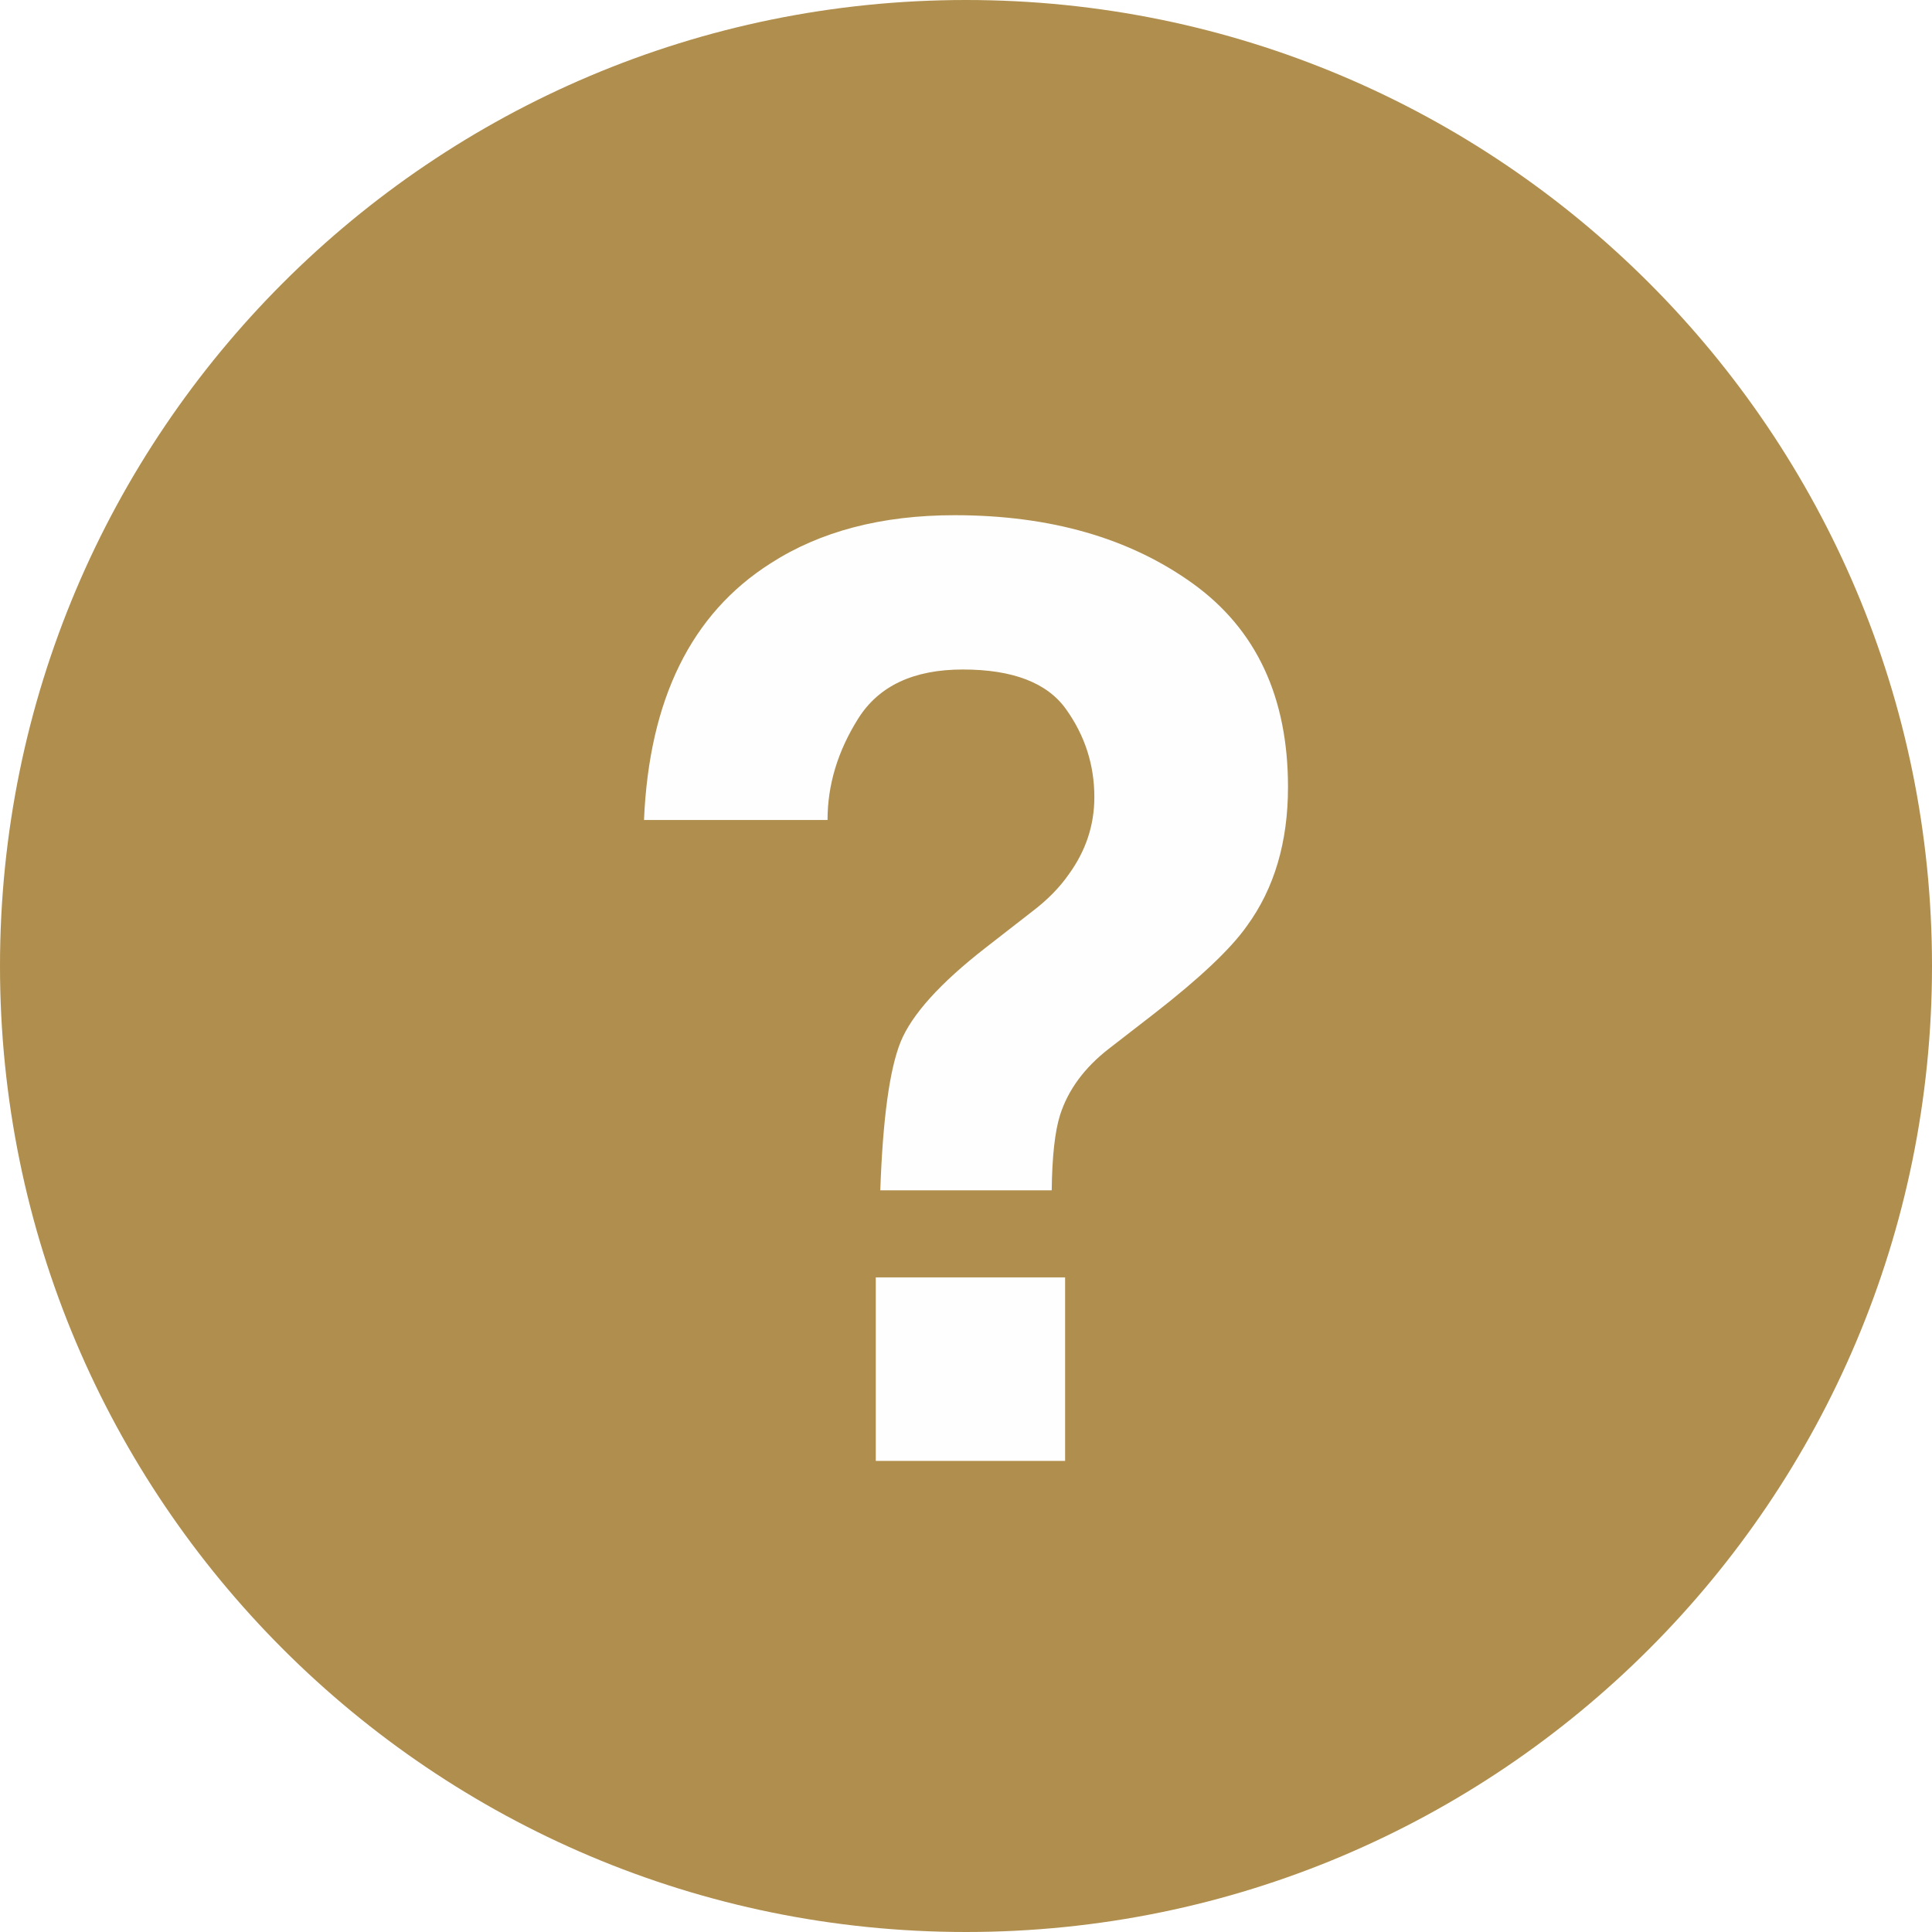
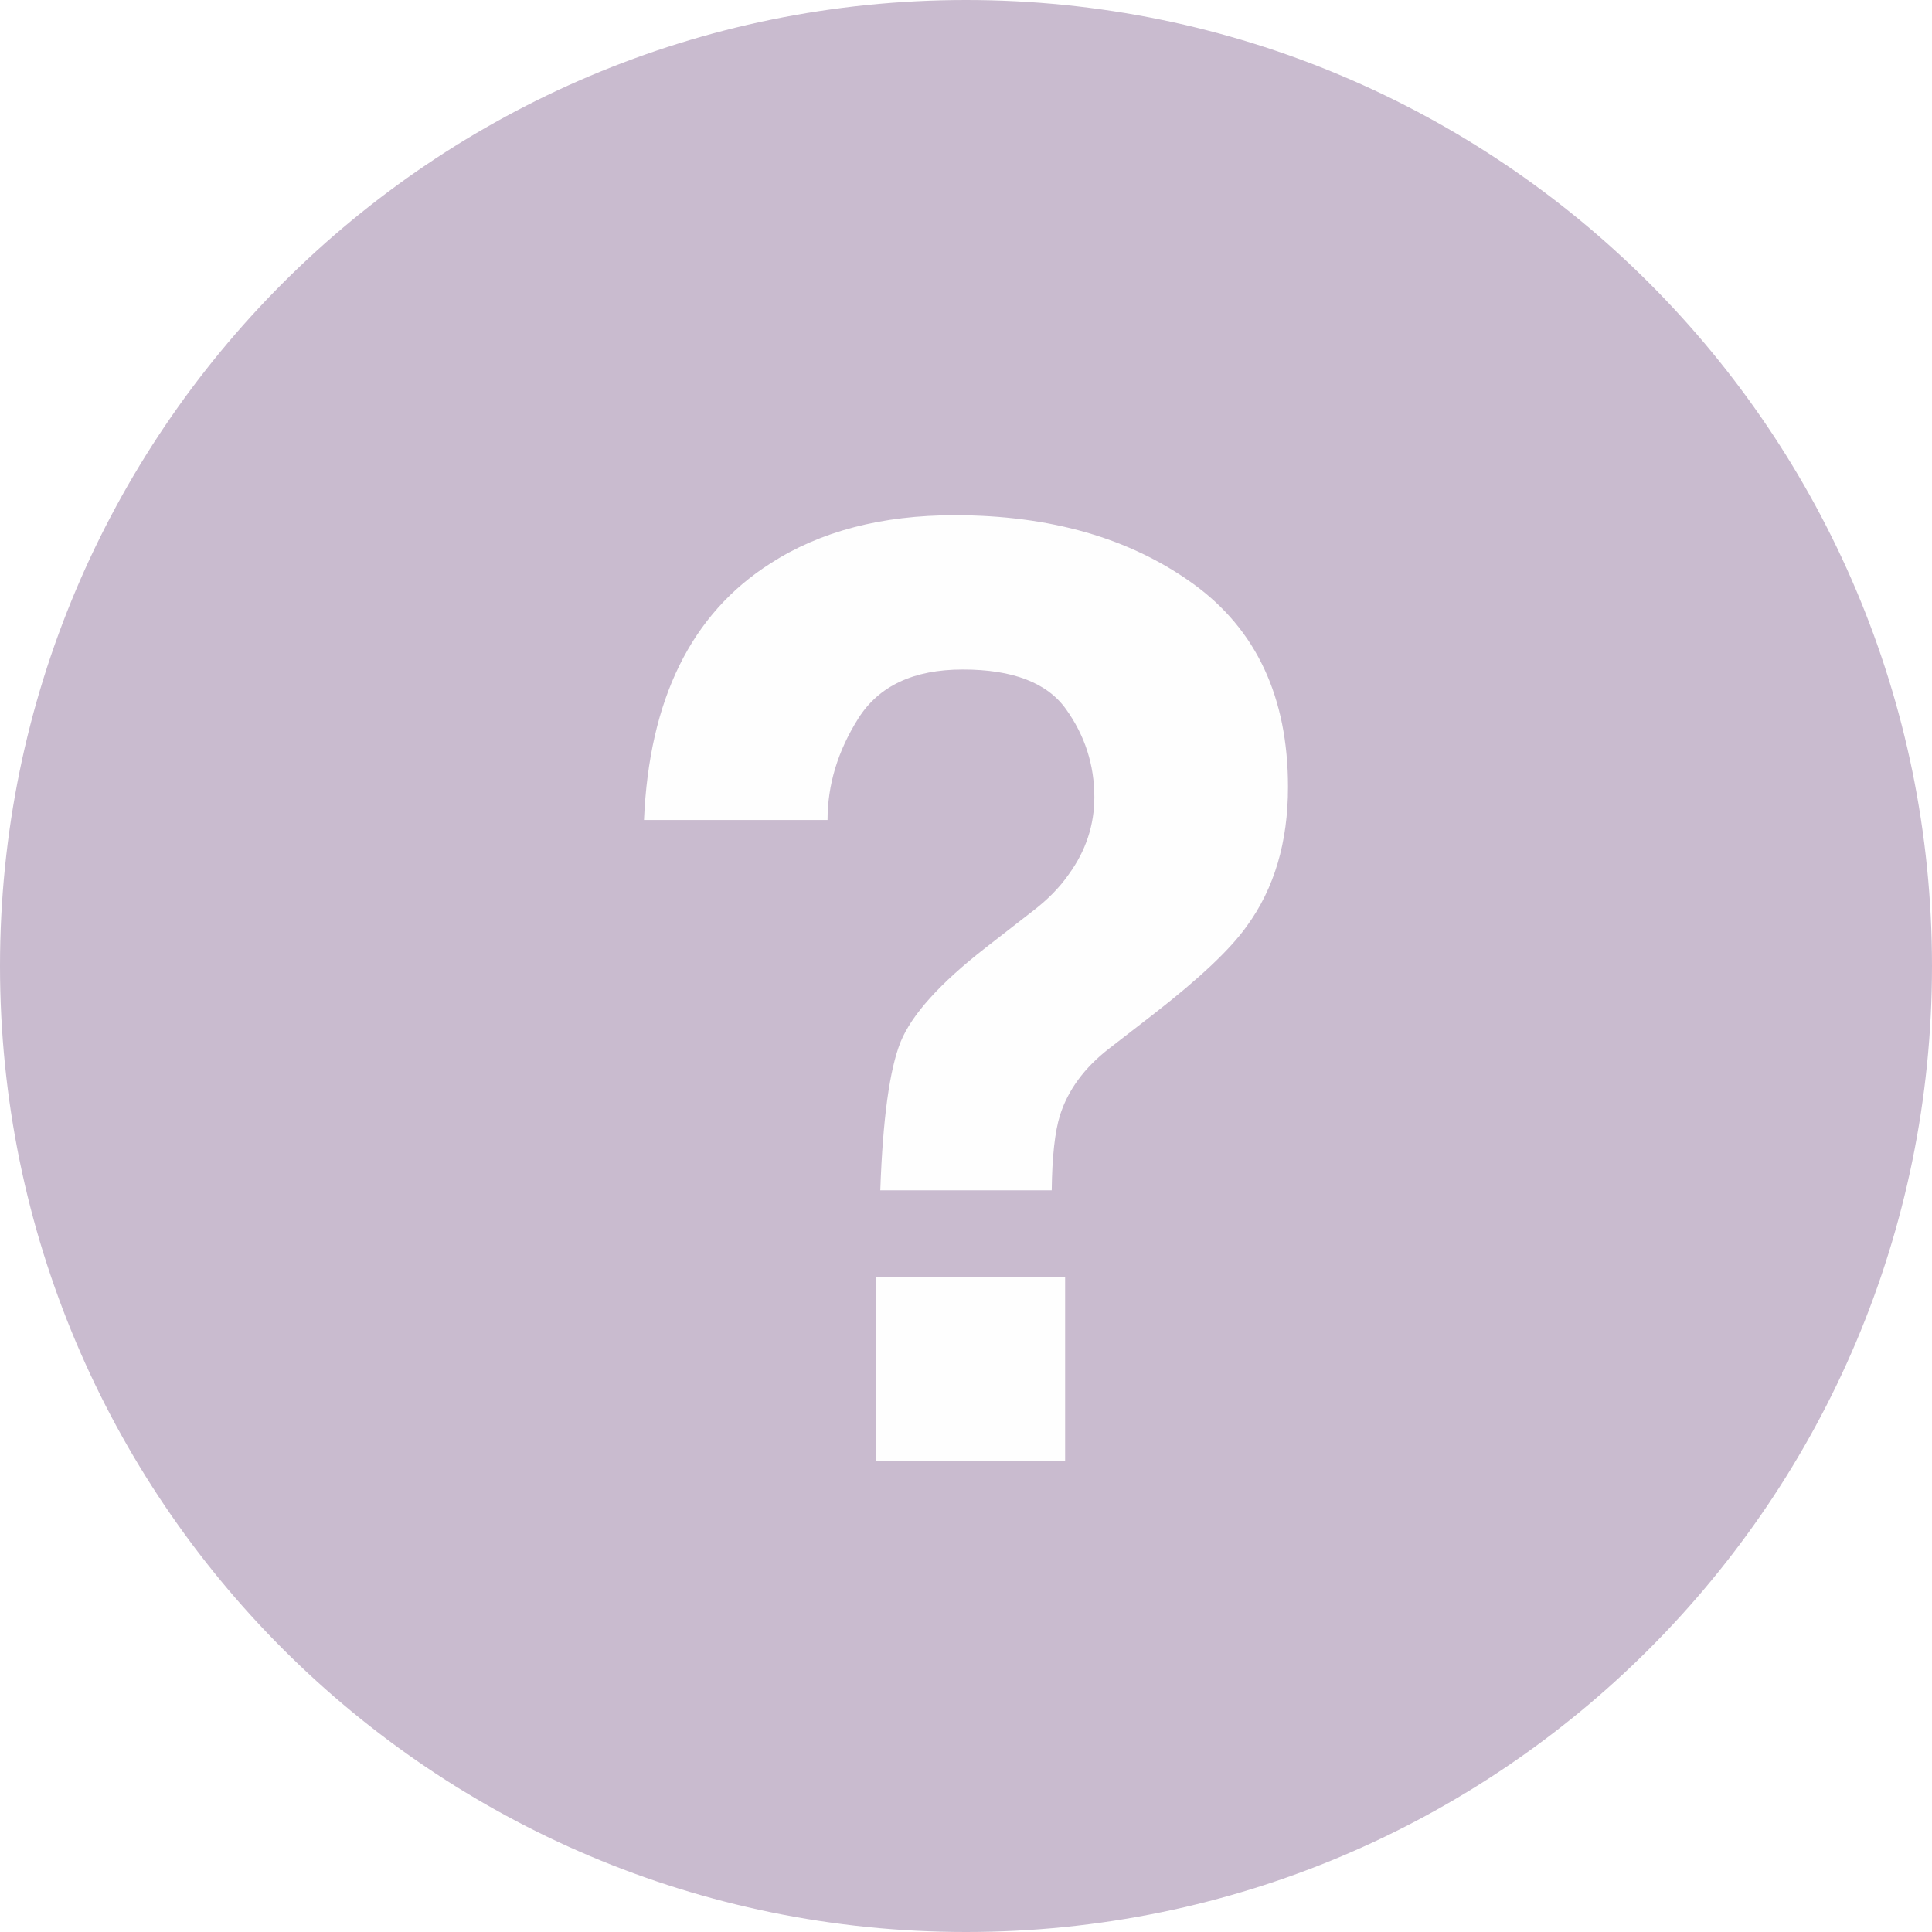
<svg xmlns="http://www.w3.org/2000/svg" viewBox="0 0 30 30">
  <g fill="none" fill-rule="evenodd">
-     <circle cx="15" cy="15" r="15" fill="#B08E4D" />
+     <circle cx="15" cy="15" r="15" fill="#C9BBCF" />
    <path fill="#FEFEFE" d="M13.6 22.685h2.939v-2.85h-2.94v2.85Zm2.859-5.366c-.078.251-.122.639-.128 1.164h-2.662c.039-1.11.144-1.878.315-2.303.172-.423.611-.912 1.322-1.465l.72-.56c.237-.18.427-.372.573-.583.262-.362.394-.76.394-1.194 0-.5-.146-.955-.44-1.366-.292-.41-.827-.616-1.602-.616-.763 0-1.303.253-1.623.759-.32.508-.478 1.033-.478 1.578H10c.08-1.873.733-3.202 1.963-3.984.775-.5 1.729-.749 2.86-.749 1.485 0 2.72.355 3.703 1.064.983.71 1.474 1.763 1.474 3.157 0 .854-.212 1.575-.64 2.16-.25.354-.73.808-1.441 1.361l-.7.542c-.38.295-.635.64-.76 1.035Z" />
  </g>
</svg>
